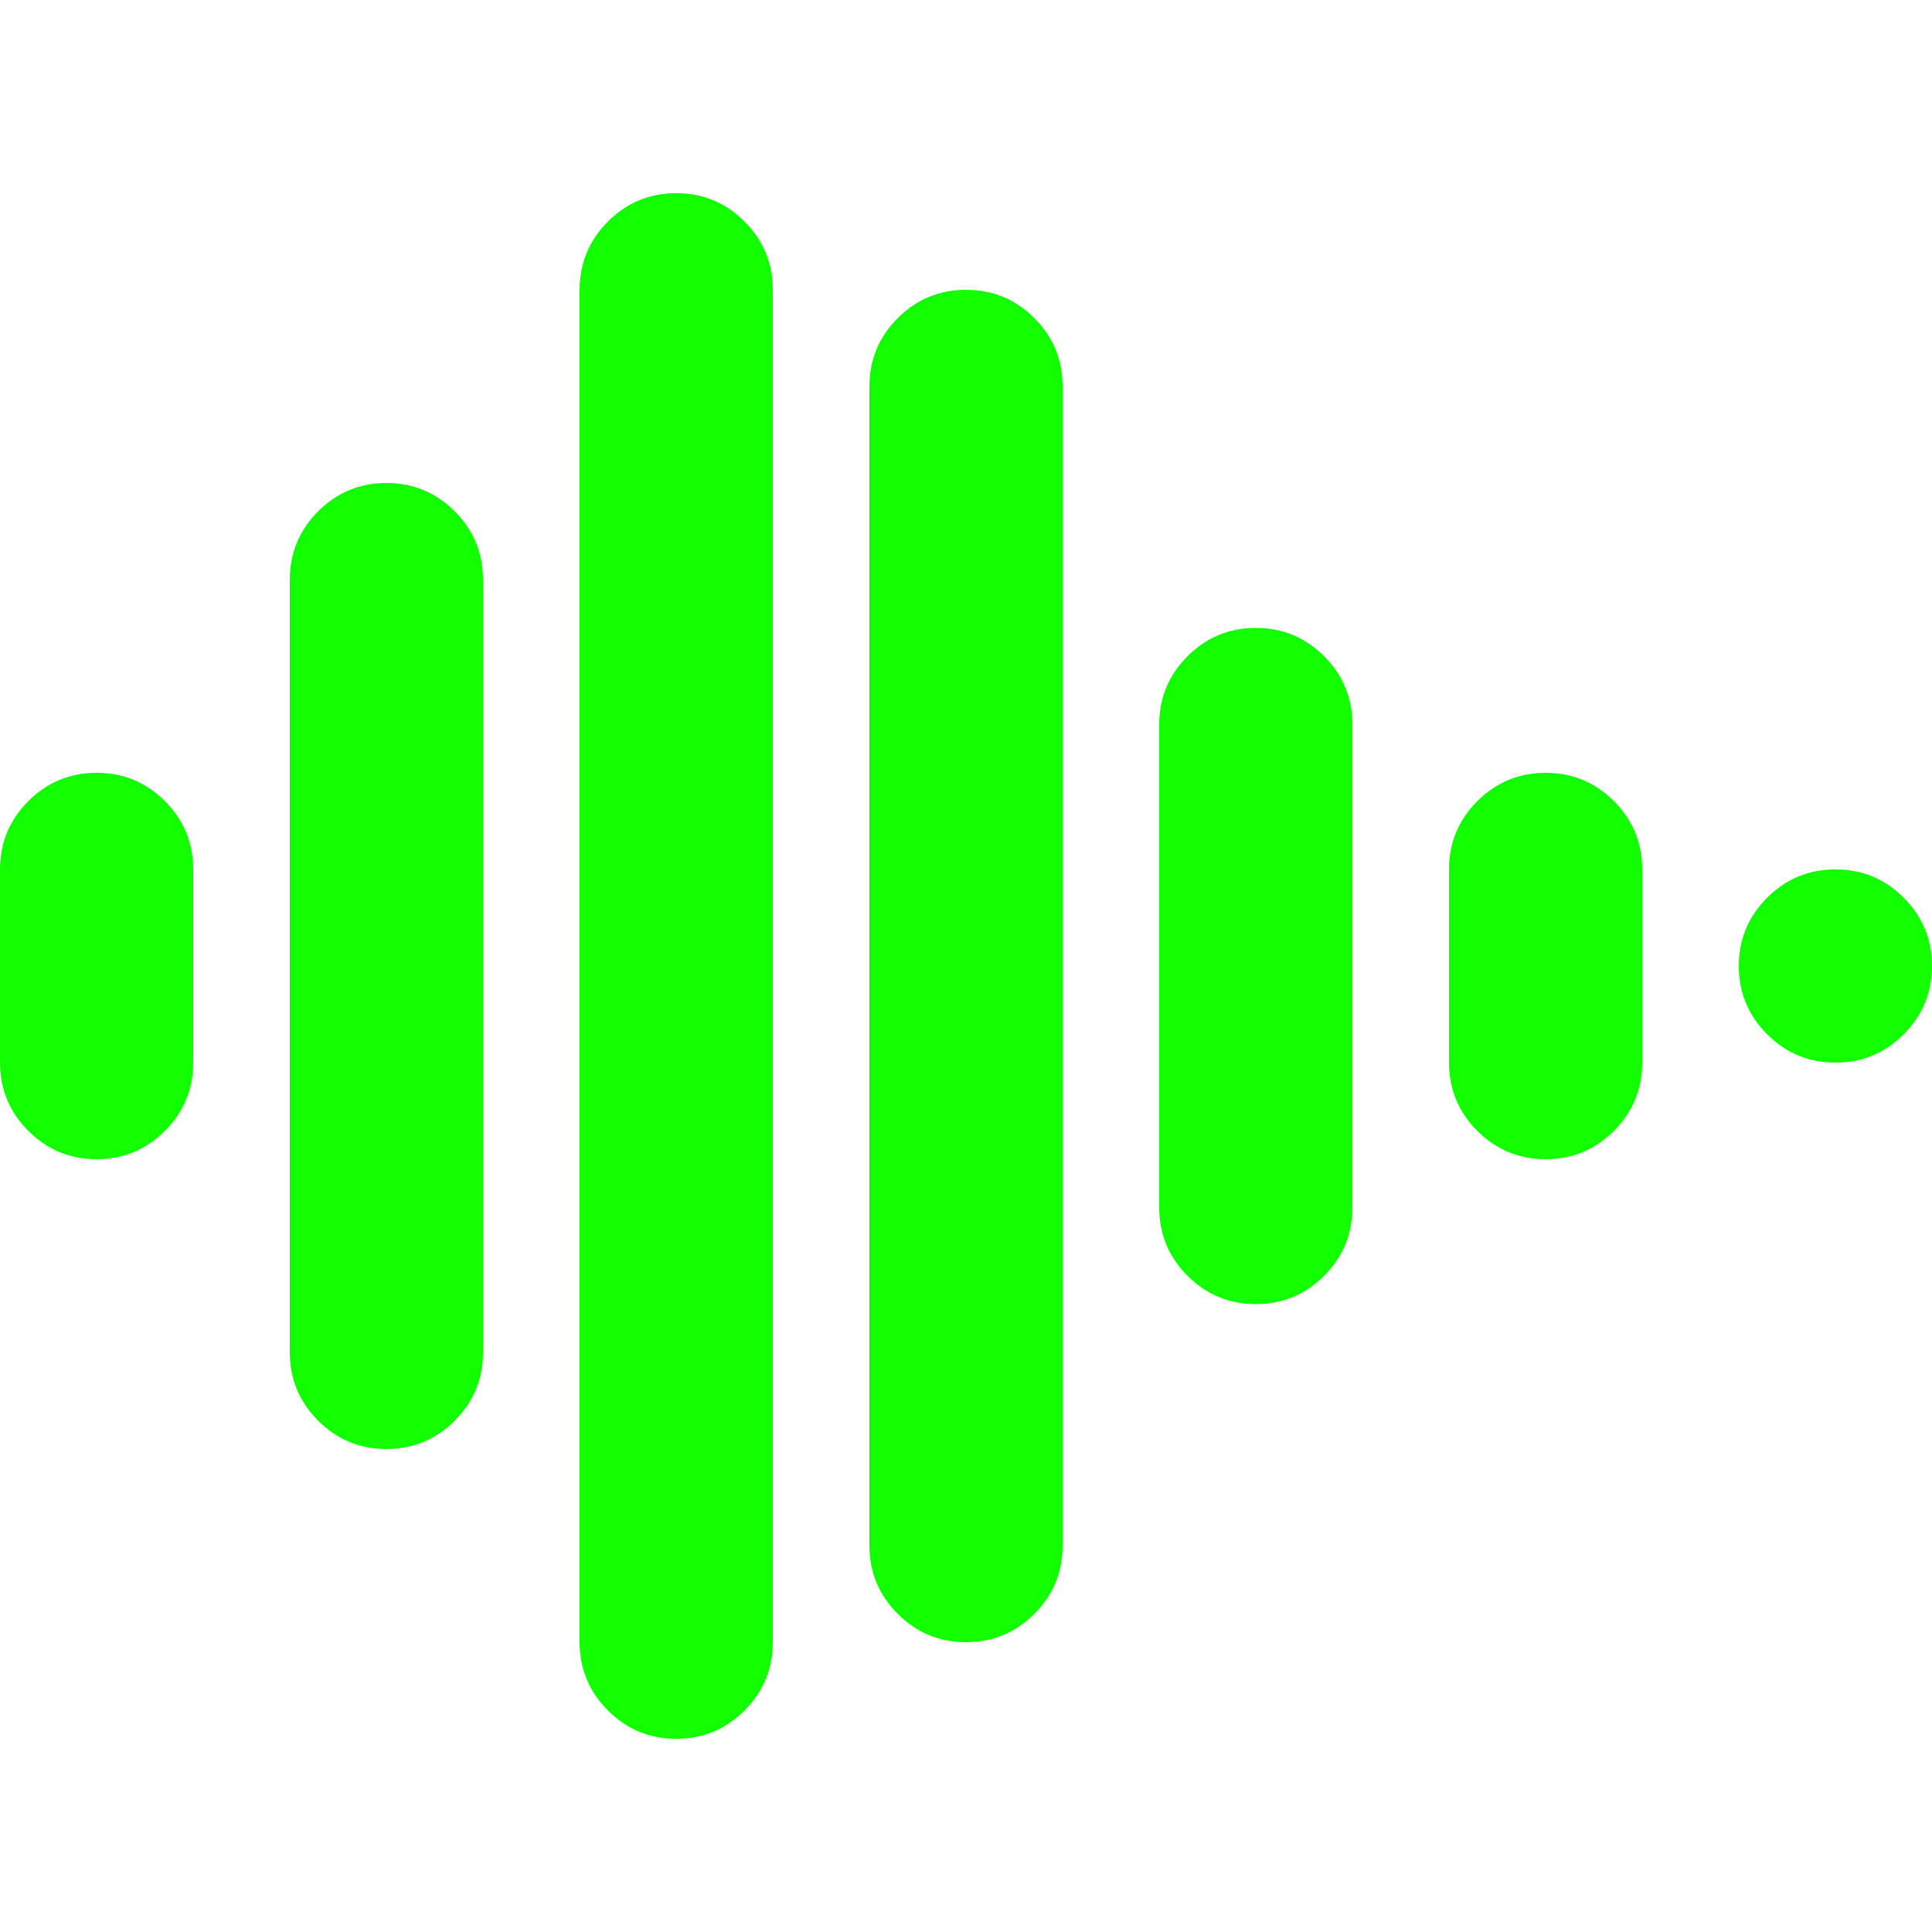
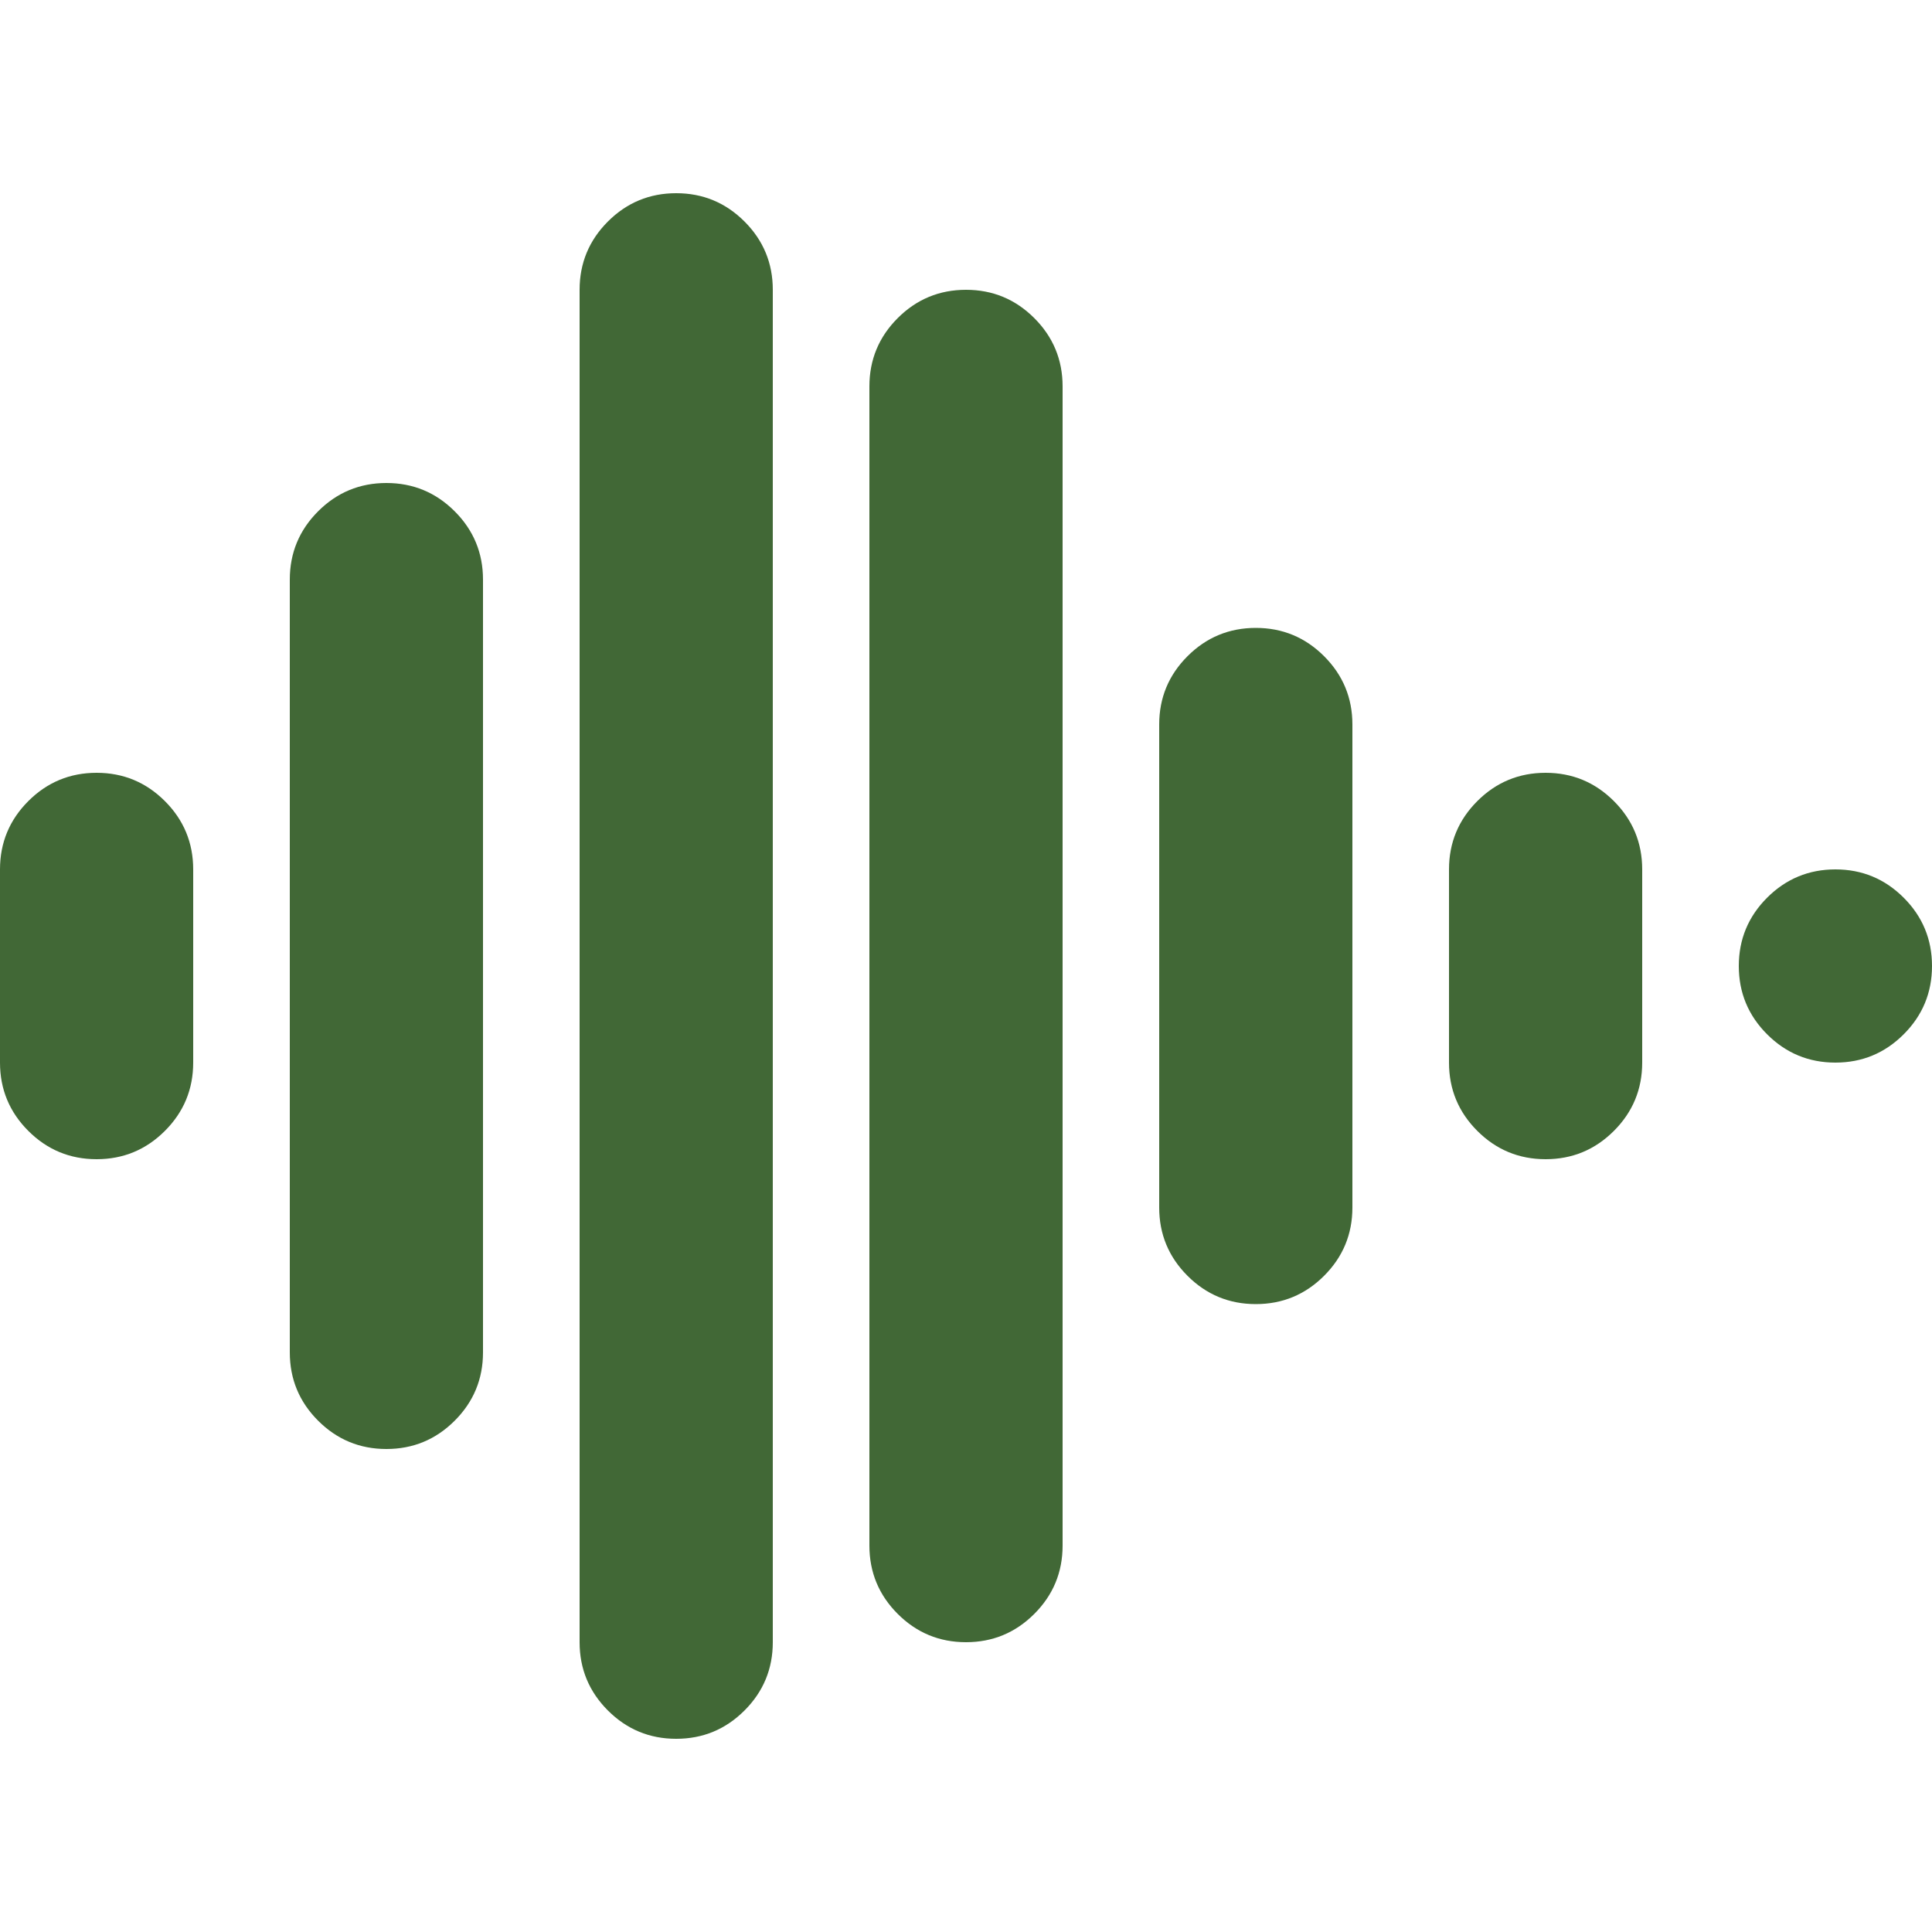
<svg xmlns="http://www.w3.org/2000/svg" width="20" height="20" viewBox="0 0 20 20" fill="none">
  <g>
    <g transform="translate(0 2)">
      <g>
-         <path d="M0 2L0 1C0 0.724 0.098 0.488 0.293 0.293C0.488 0.098 0.724 0 1 0C1.276 0 1.512 0.098 1.707 0.293C1.902 0.488 2 0.724 2 1L2 3C2 3.276 1.902 3.512 1.707 3.707C1.512 3.902 1.276 4 1 4C0.724 4 0.488 3.902 0.293 3.707C0.098 3.512 0 3.276 0 3L0 2Z" fill="#11FF00" fill-rule="evenodd" transform="translate(0 6)" />
-         <path d="M0 2L0 1C0 0.724 0.098 0.488 0.293 0.293C0.488 0.098 0.724 0 1 0C1.276 0 1.512 0.098 1.707 0.293C1.902 0.488 2 0.724 2 1L2 9C2 9.276 1.902 9.512 1.707 9.707C1.512 9.902 1.276 10 1 10C0.724 10 0.488 9.902 0.293 9.707C0.098 9.512 0 9.276 0 9L0 2Z" fill="#11FF00" fill-rule="evenodd" transform="translate(3 3)" />
-         <path d="M0 2L0 1C0 0.724 0.098 0.488 0.293 0.293C0.488 0.098 0.724 0 1 0C1.276 0 1.512 0.098 1.707 0.293C1.902 0.488 2 0.724 2 1L2 15C2 15.276 1.902 15.512 1.707 15.707C1.512 15.902 1.276 16 1 16C0.724 16 0.488 15.902 0.293 15.707C0.098 15.512 0 15.276 0 15L0 2Z" fill="#11FF00" fill-rule="evenodd" transform="translate(6 0)" />
-         <path d="M0 2L0 1C0 0.724 0.098 0.488 0.293 0.293C0.488 0.098 0.724 0 1 0C1.276 0 1.512 0.098 1.707 0.293C1.902 0.488 2 0.724 2 1L2 13C2 13.276 1.902 13.512 1.707 13.707C1.512 13.902 1.276 14 1 14C0.724 14 0.488 13.902 0.293 13.707C0.098 13.512 0 13.276 0 13L0 2Z" fill="#11FF00" fill-rule="evenodd" transform="translate(9 1)" />
-         <path d="M0 2L0 1C0 0.724 0.098 0.488 0.293 0.293C0.488 0.098 0.724 0 1 0C1.276 0 1.512 0.098 1.707 0.293C1.902 0.488 2 0.724 2 1L2 6C2 6.276 1.902 6.512 1.707 6.707C1.512 6.902 1.276 7 1 7C0.724 7 0.488 6.902 0.293 6.707C0.098 6.512 0 6.276 0 6L0 2Z" fill="#11FF00" fill-rule="evenodd" transform="translate(12 4.5)" />
-         <path d="M0 2L0 1C0 0.724 0.098 0.488 0.293 0.293C0.488 0.098 0.724 0 1 0C1.276 0 1.512 0.098 1.707 0.293C1.902 0.488 2 0.724 2 1L2 3C2 3.276 1.902 3.512 1.707 3.707C1.512 3.902 1.276 4 1 4C0.724 4 0.488 3.902 0.293 3.707C0.098 3.512 0 3.276 0 3L0 2Z" fill="#11FF00" fill-rule="evenodd" transform="translate(15 6)" />
-         <path d="M0 1C0 0.724 0.098 0.488 0.293 0.293C0.488 0.098 0.724 0 1 0C1.276 0 1.512 0.098 1.707 0.293C1.902 0.488 2 0.724 2 1C2 1.276 1.902 1.512 1.707 1.707C1.512 1.902 1.276 2 1 2C0.724 2 0.488 1.902 0.293 1.707C0.098 1.512 0 1.276 0 1L0 1Z" fill="#11FF00" fill-rule="evenodd" transform="translate(18 7)" />
+         <path d="M0 2L0 1C0 0.724 0.098 0.488 0.293 0.293C0.488 0.098 0.724 0 1 0C1.276 0 1.512 0.098 1.707 0.293C1.902 0.488 2 0.724 2 1L2 3C2 3.276 1.902 3.512 1.707 3.707C1.512 3.902 1.276 4 1 4C0.724 4 0.488 3.902 0.293 3.707C0.098 3.512 0 3.276 0 3L0 2Z" fill="#416836" fill-rule="evenodd" transform="translate(0 6)" />
+         <path d="M0 2L0 1C0 0.724 0.098 0.488 0.293 0.293C0.488 0.098 0.724 0 1 0C1.276 0 1.512 0.098 1.707 0.293C1.902 0.488 2 0.724 2 1L2 9C2 9.276 1.902 9.512 1.707 9.707C1.512 9.902 1.276 10 1 10C0.724 10 0.488 9.902 0.293 9.707C0.098 9.512 0 9.276 0 9L0 2Z" fill="#416836" fill-rule="evenodd" transform="translate(3 3)" />
+         <path d="M0 2L0 1C0 0.724 0.098 0.488 0.293 0.293C0.488 0.098 0.724 0 1 0C1.276 0 1.512 0.098 1.707 0.293C1.902 0.488 2 0.724 2 1L2 15C2 15.276 1.902 15.512 1.707 15.707C1.512 15.902 1.276 16 1 16C0.724 16 0.488 15.902 0.293 15.707C0.098 15.512 0 15.276 0 15L0 2Z" fill="#416836" fill-rule="evenodd" transform="translate(6 0)" />
+         <path d="M0 2L0 1C0 0.724 0.098 0.488 0.293 0.293C0.488 0.098 0.724 0 1 0C1.276 0 1.512 0.098 1.707 0.293C1.902 0.488 2 0.724 2 1L2 13C2 13.276 1.902 13.512 1.707 13.707C1.512 13.902 1.276 14 1 14C0.724 14 0.488 13.902 0.293 13.707C0.098 13.512 0 13.276 0 13L0 2Z" fill="#416836" fill-rule="evenodd" transform="translate(9 1)" />
+         <path d="M0 2L0 1C0 0.724 0.098 0.488 0.293 0.293C0.488 0.098 0.724 0 1 0C1.276 0 1.512 0.098 1.707 0.293C1.902 0.488 2 0.724 2 1L2 6C2 6.276 1.902 6.512 1.707 6.707C1.512 6.902 1.276 7 1 7C0.724 7 0.488 6.902 0.293 6.707C0.098 6.512 0 6.276 0 6L0 2Z" fill="#416836" fill-rule="evenodd" transform="translate(12 4.5)" />
+         <path d="M0 2L0 1C0 0.724 0.098 0.488 0.293 0.293C0.488 0.098 0.724 0 1 0C1.276 0 1.512 0.098 1.707 0.293C1.902 0.488 2 0.724 2 1L2 3C2 3.276 1.902 3.512 1.707 3.707C1.512 3.902 1.276 4 1 4C0.724 4 0.488 3.902 0.293 3.707C0.098 3.512 0 3.276 0 3L0 2Z" fill="#416836" fill-rule="evenodd" transform="translate(15 6)" />
+         <path d="M0 1C0 0.724 0.098 0.488 0.293 0.293C0.488 0.098 0.724 0 1 0C1.276 0 1.512 0.098 1.707 0.293C1.902 0.488 2 0.724 2 1C2 1.276 1.902 1.512 1.707 1.707C1.512 1.902 1.276 2 1 2C0.724 2 0.488 1.902 0.293 1.707C0.098 1.512 0 1.276 0 1L0 1Z" fill="#416836" fill-rule="evenodd" transform="translate(18 7)" />
      </g>
    </g>
  </g>
</svg>
